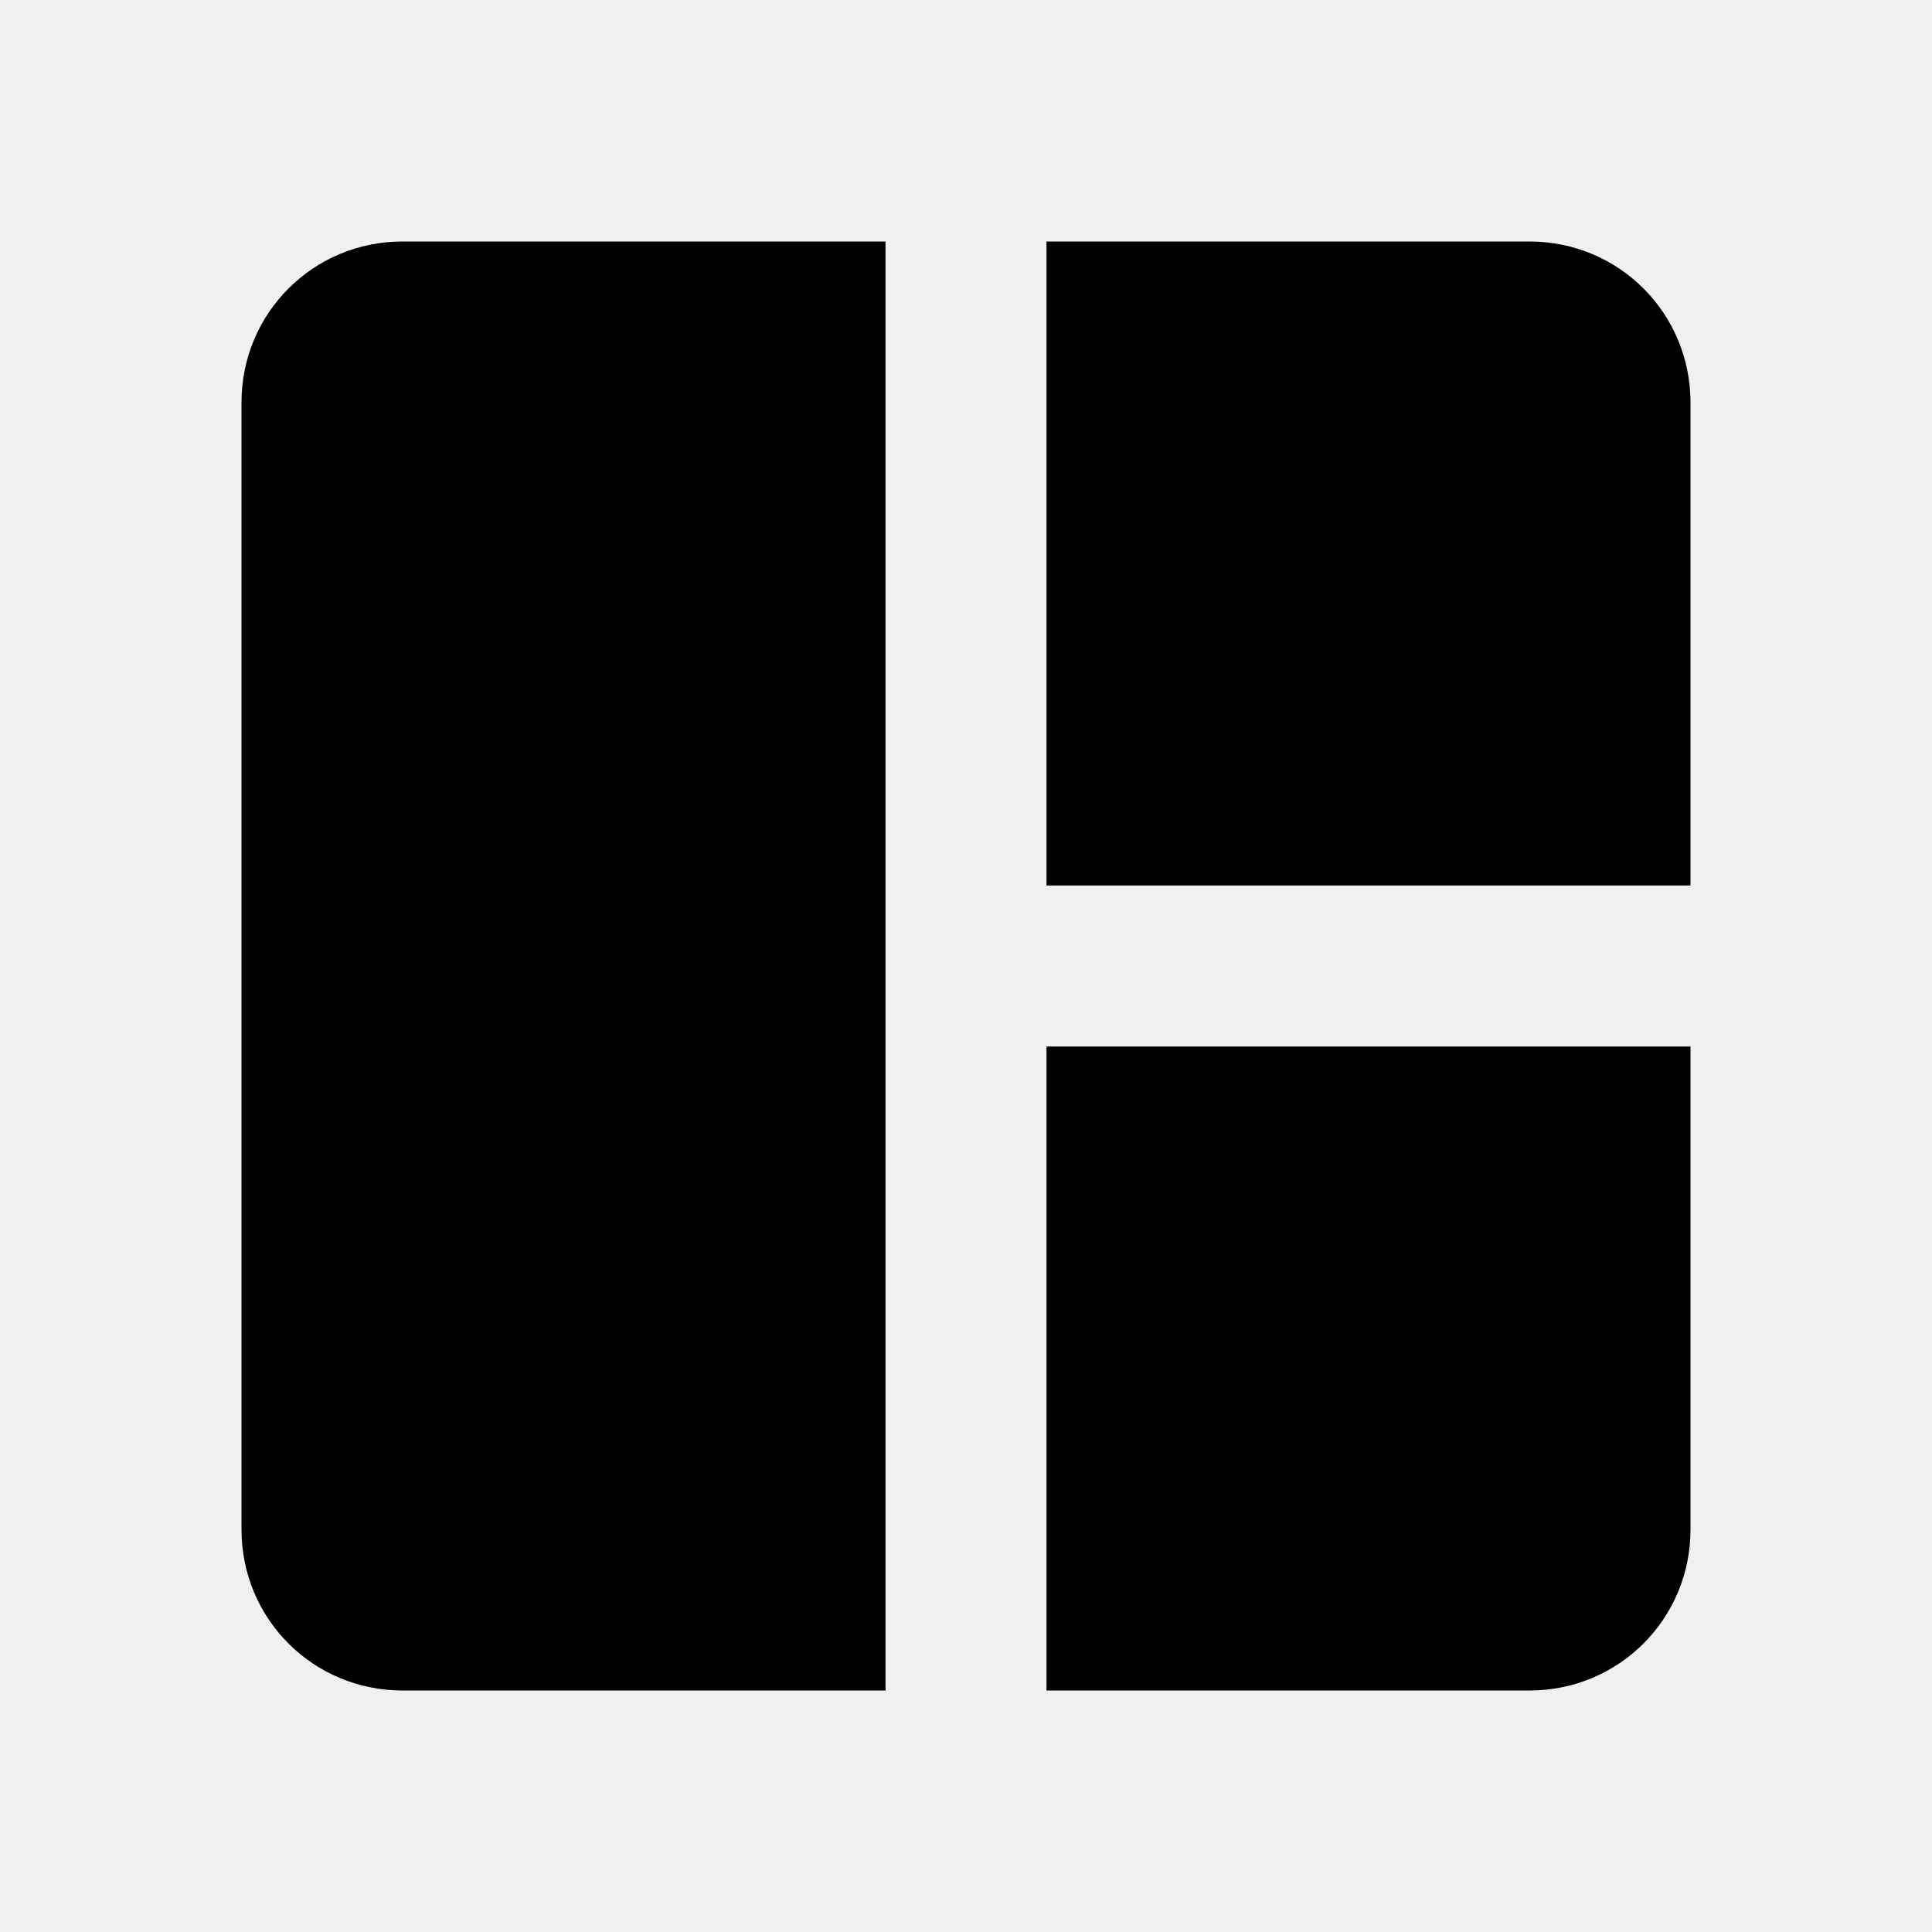
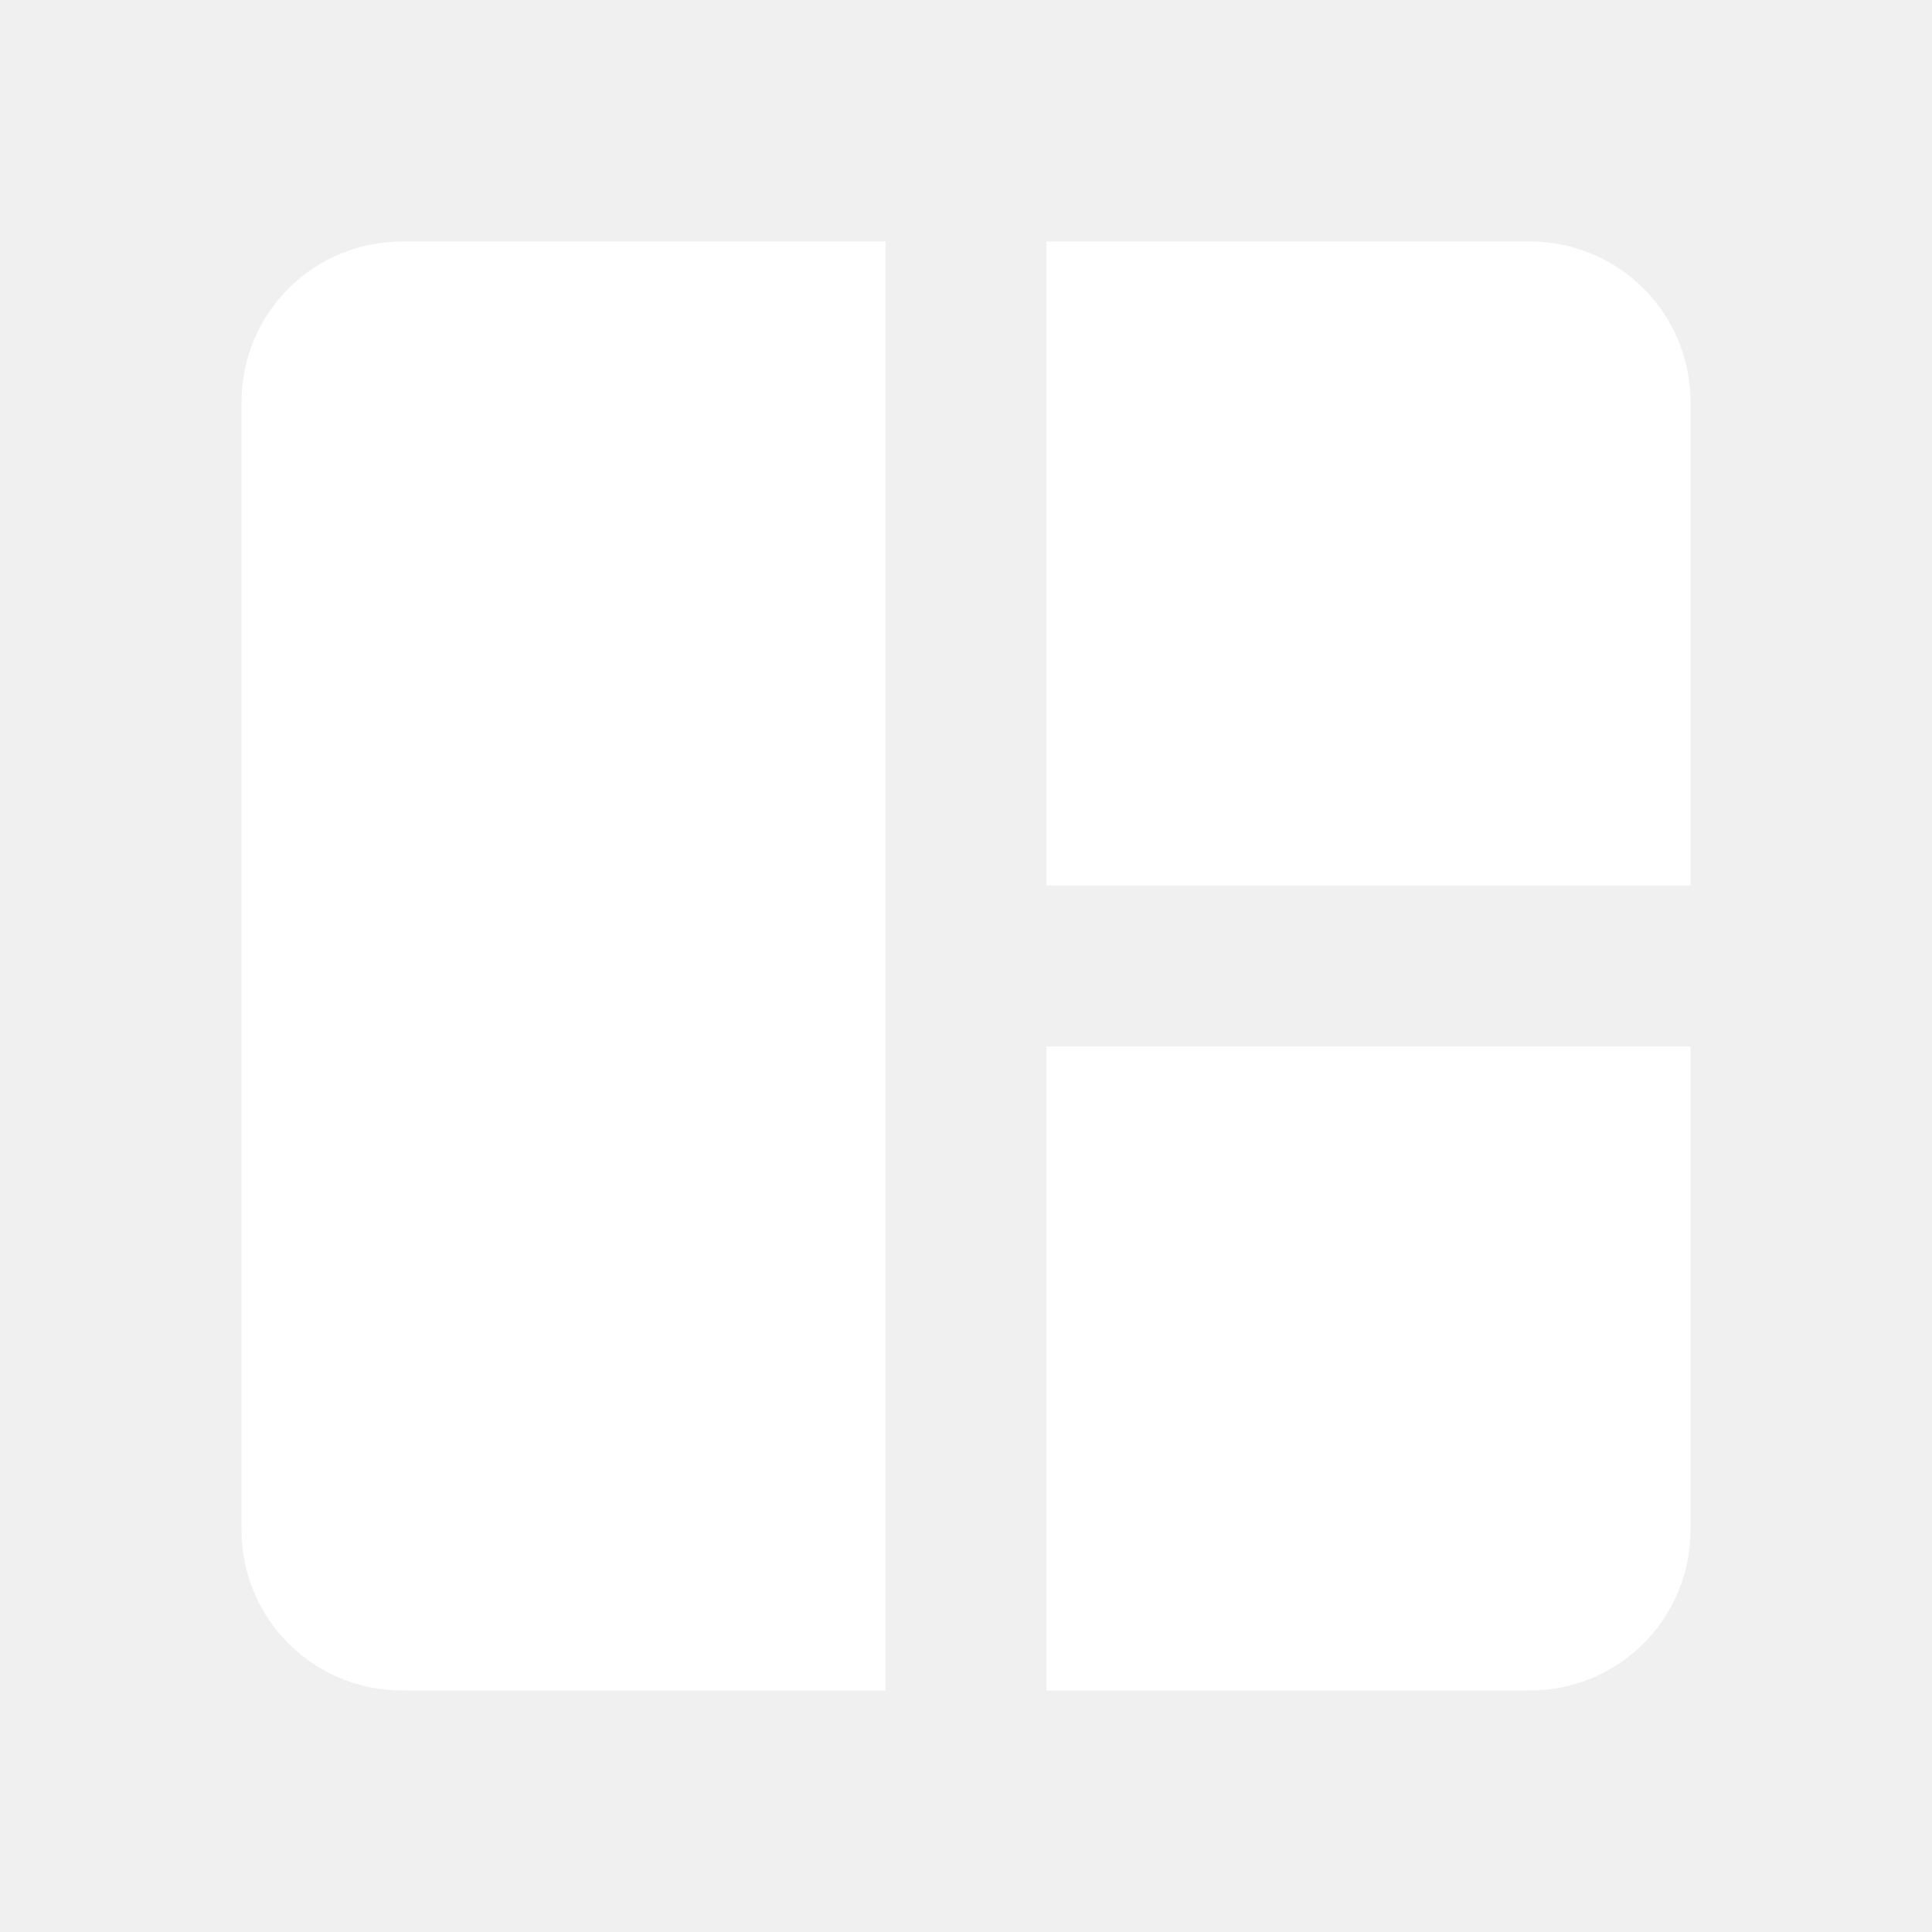
<svg xmlns="http://www.w3.org/2000/svg" viewBox="0 0 24 24">
-   <path d="M5,3C3.89,3 3,3.89 3,5V19C3,20.11 3.89,21 5,21H11V3M13,3V11H21V5C21,3.89 20.11,3 19,3M13,13V21H19C20.11,21 21,20.11 21,19V13" />
+   <path fill="#ffffff" d="M5,3C3.89,3 3,3.89 3,5V19C3,20.11 3.89,21 5,21H11V3M13,3V11H21V5C21,3.89 20.11,3 19,3M13,13V21H19C20.11,21 21,20.11 21,19V13" />
</svg>
